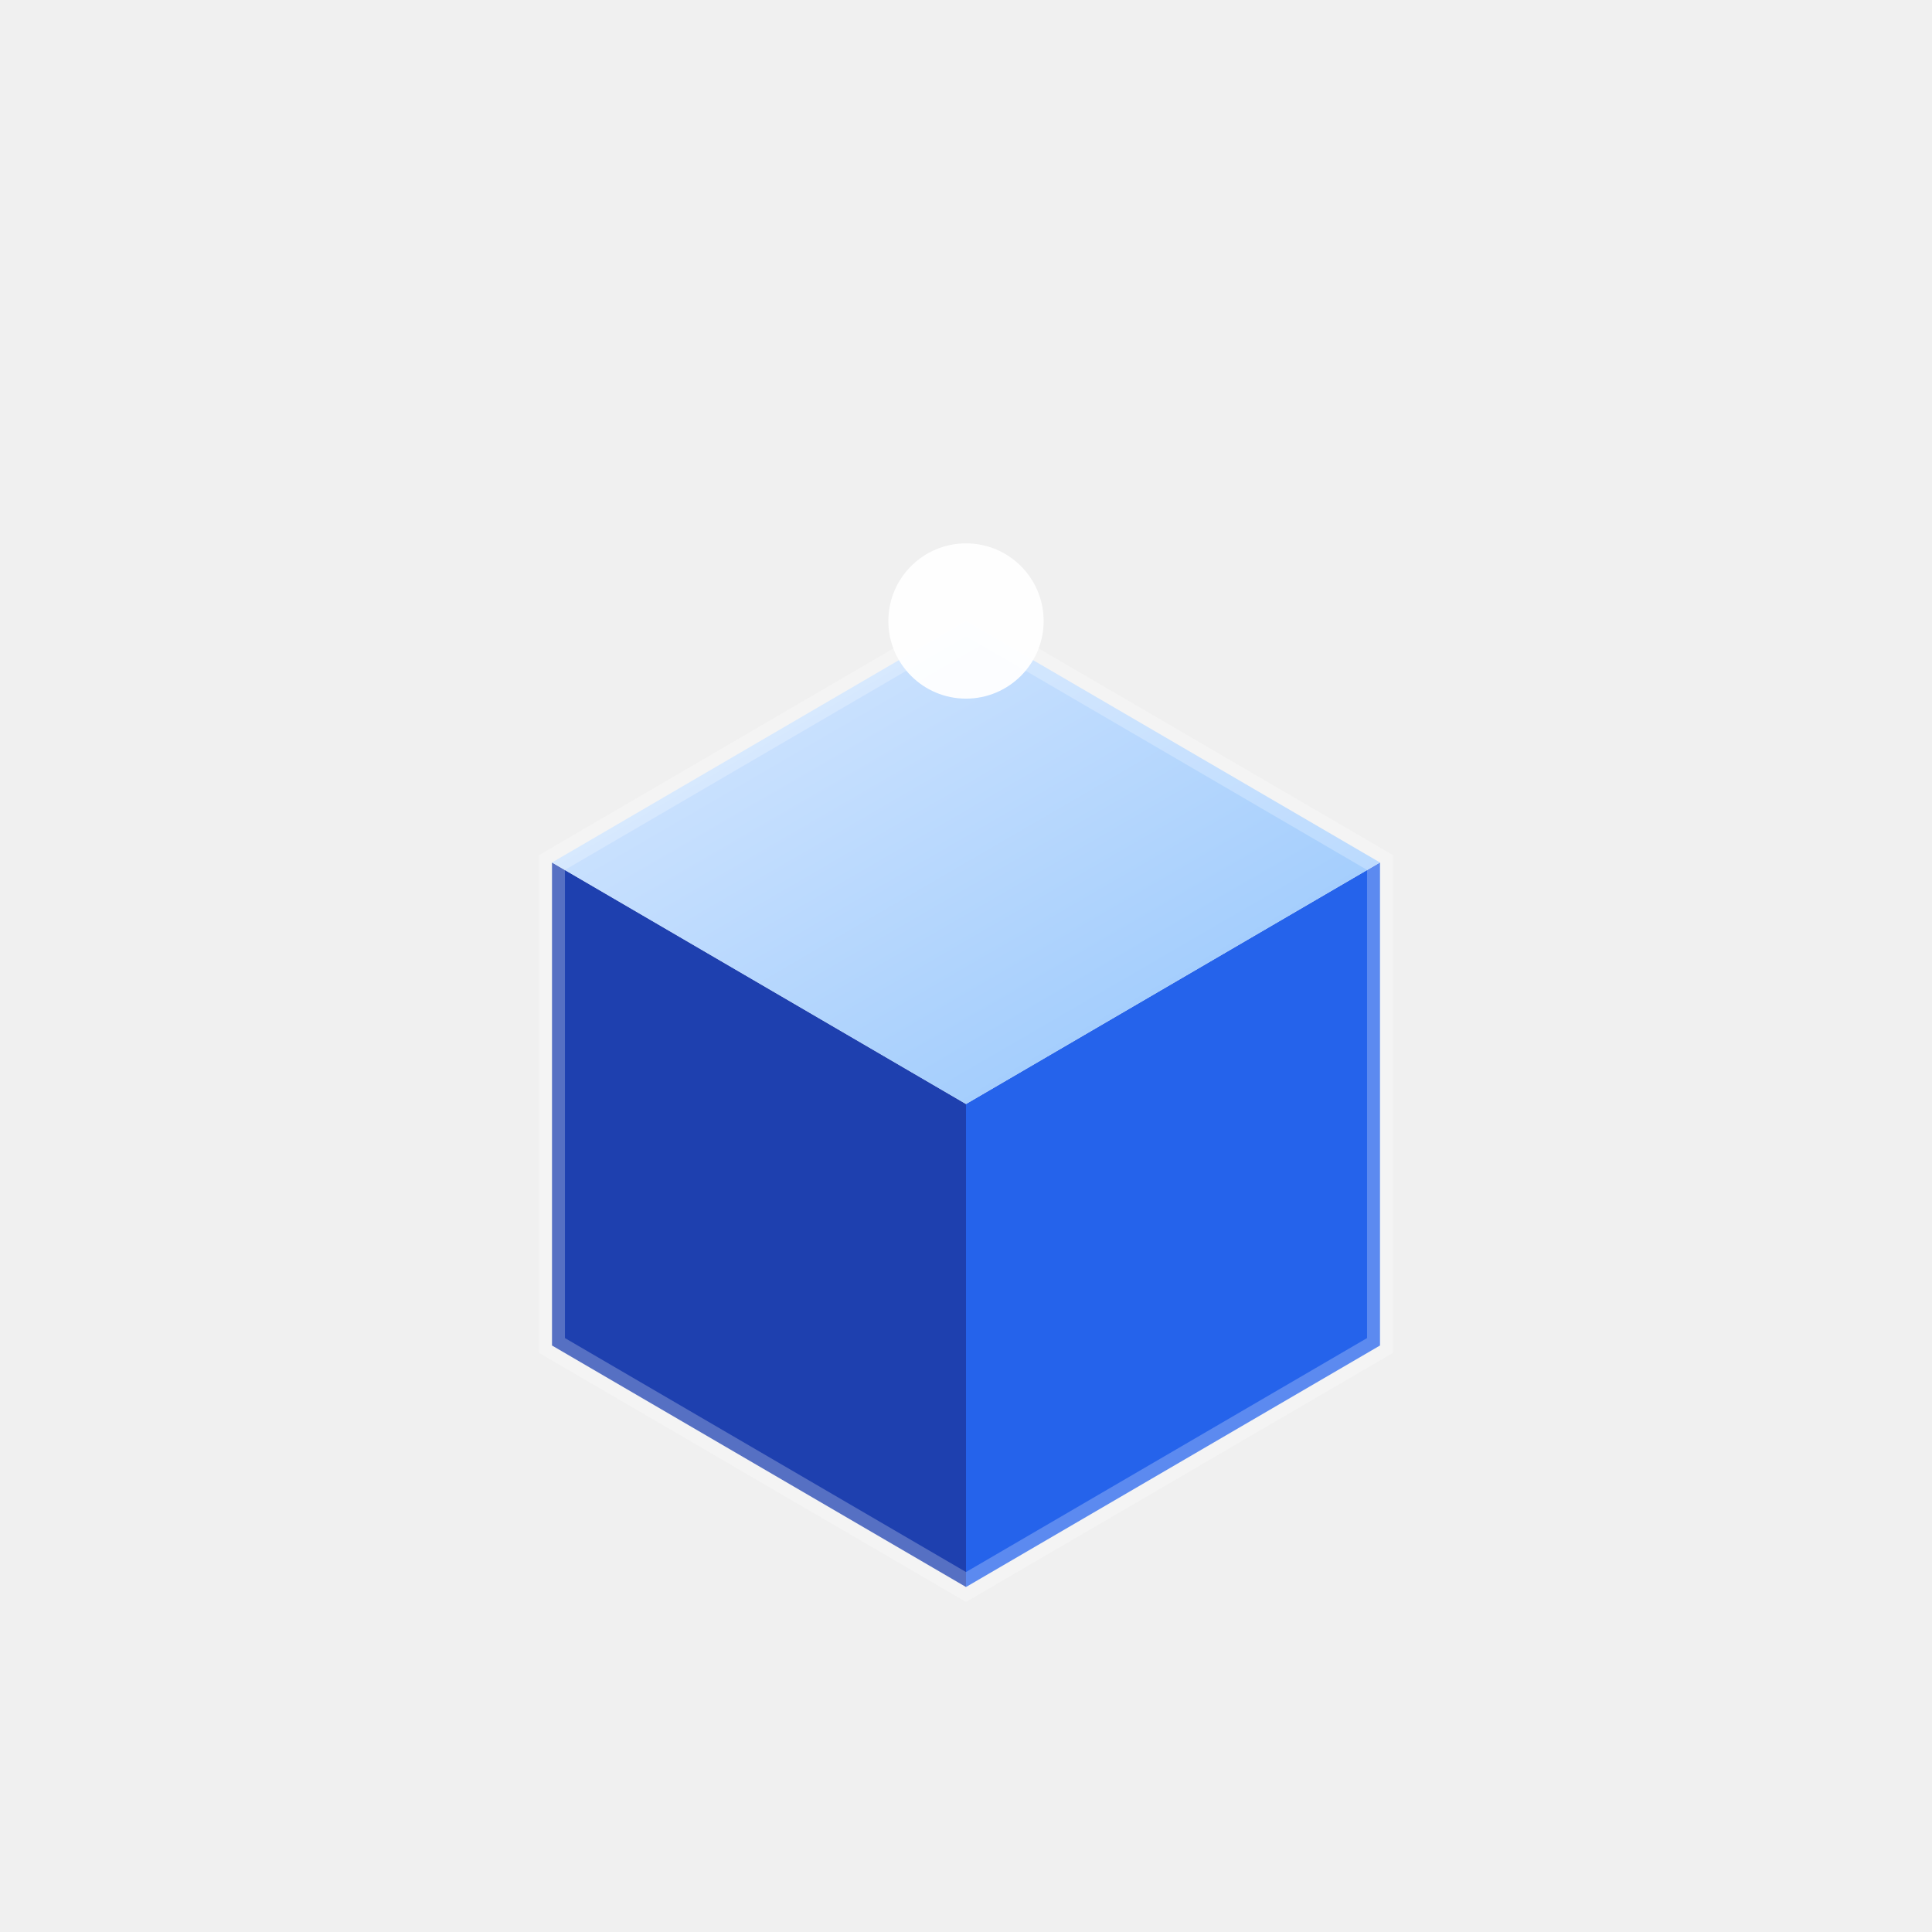
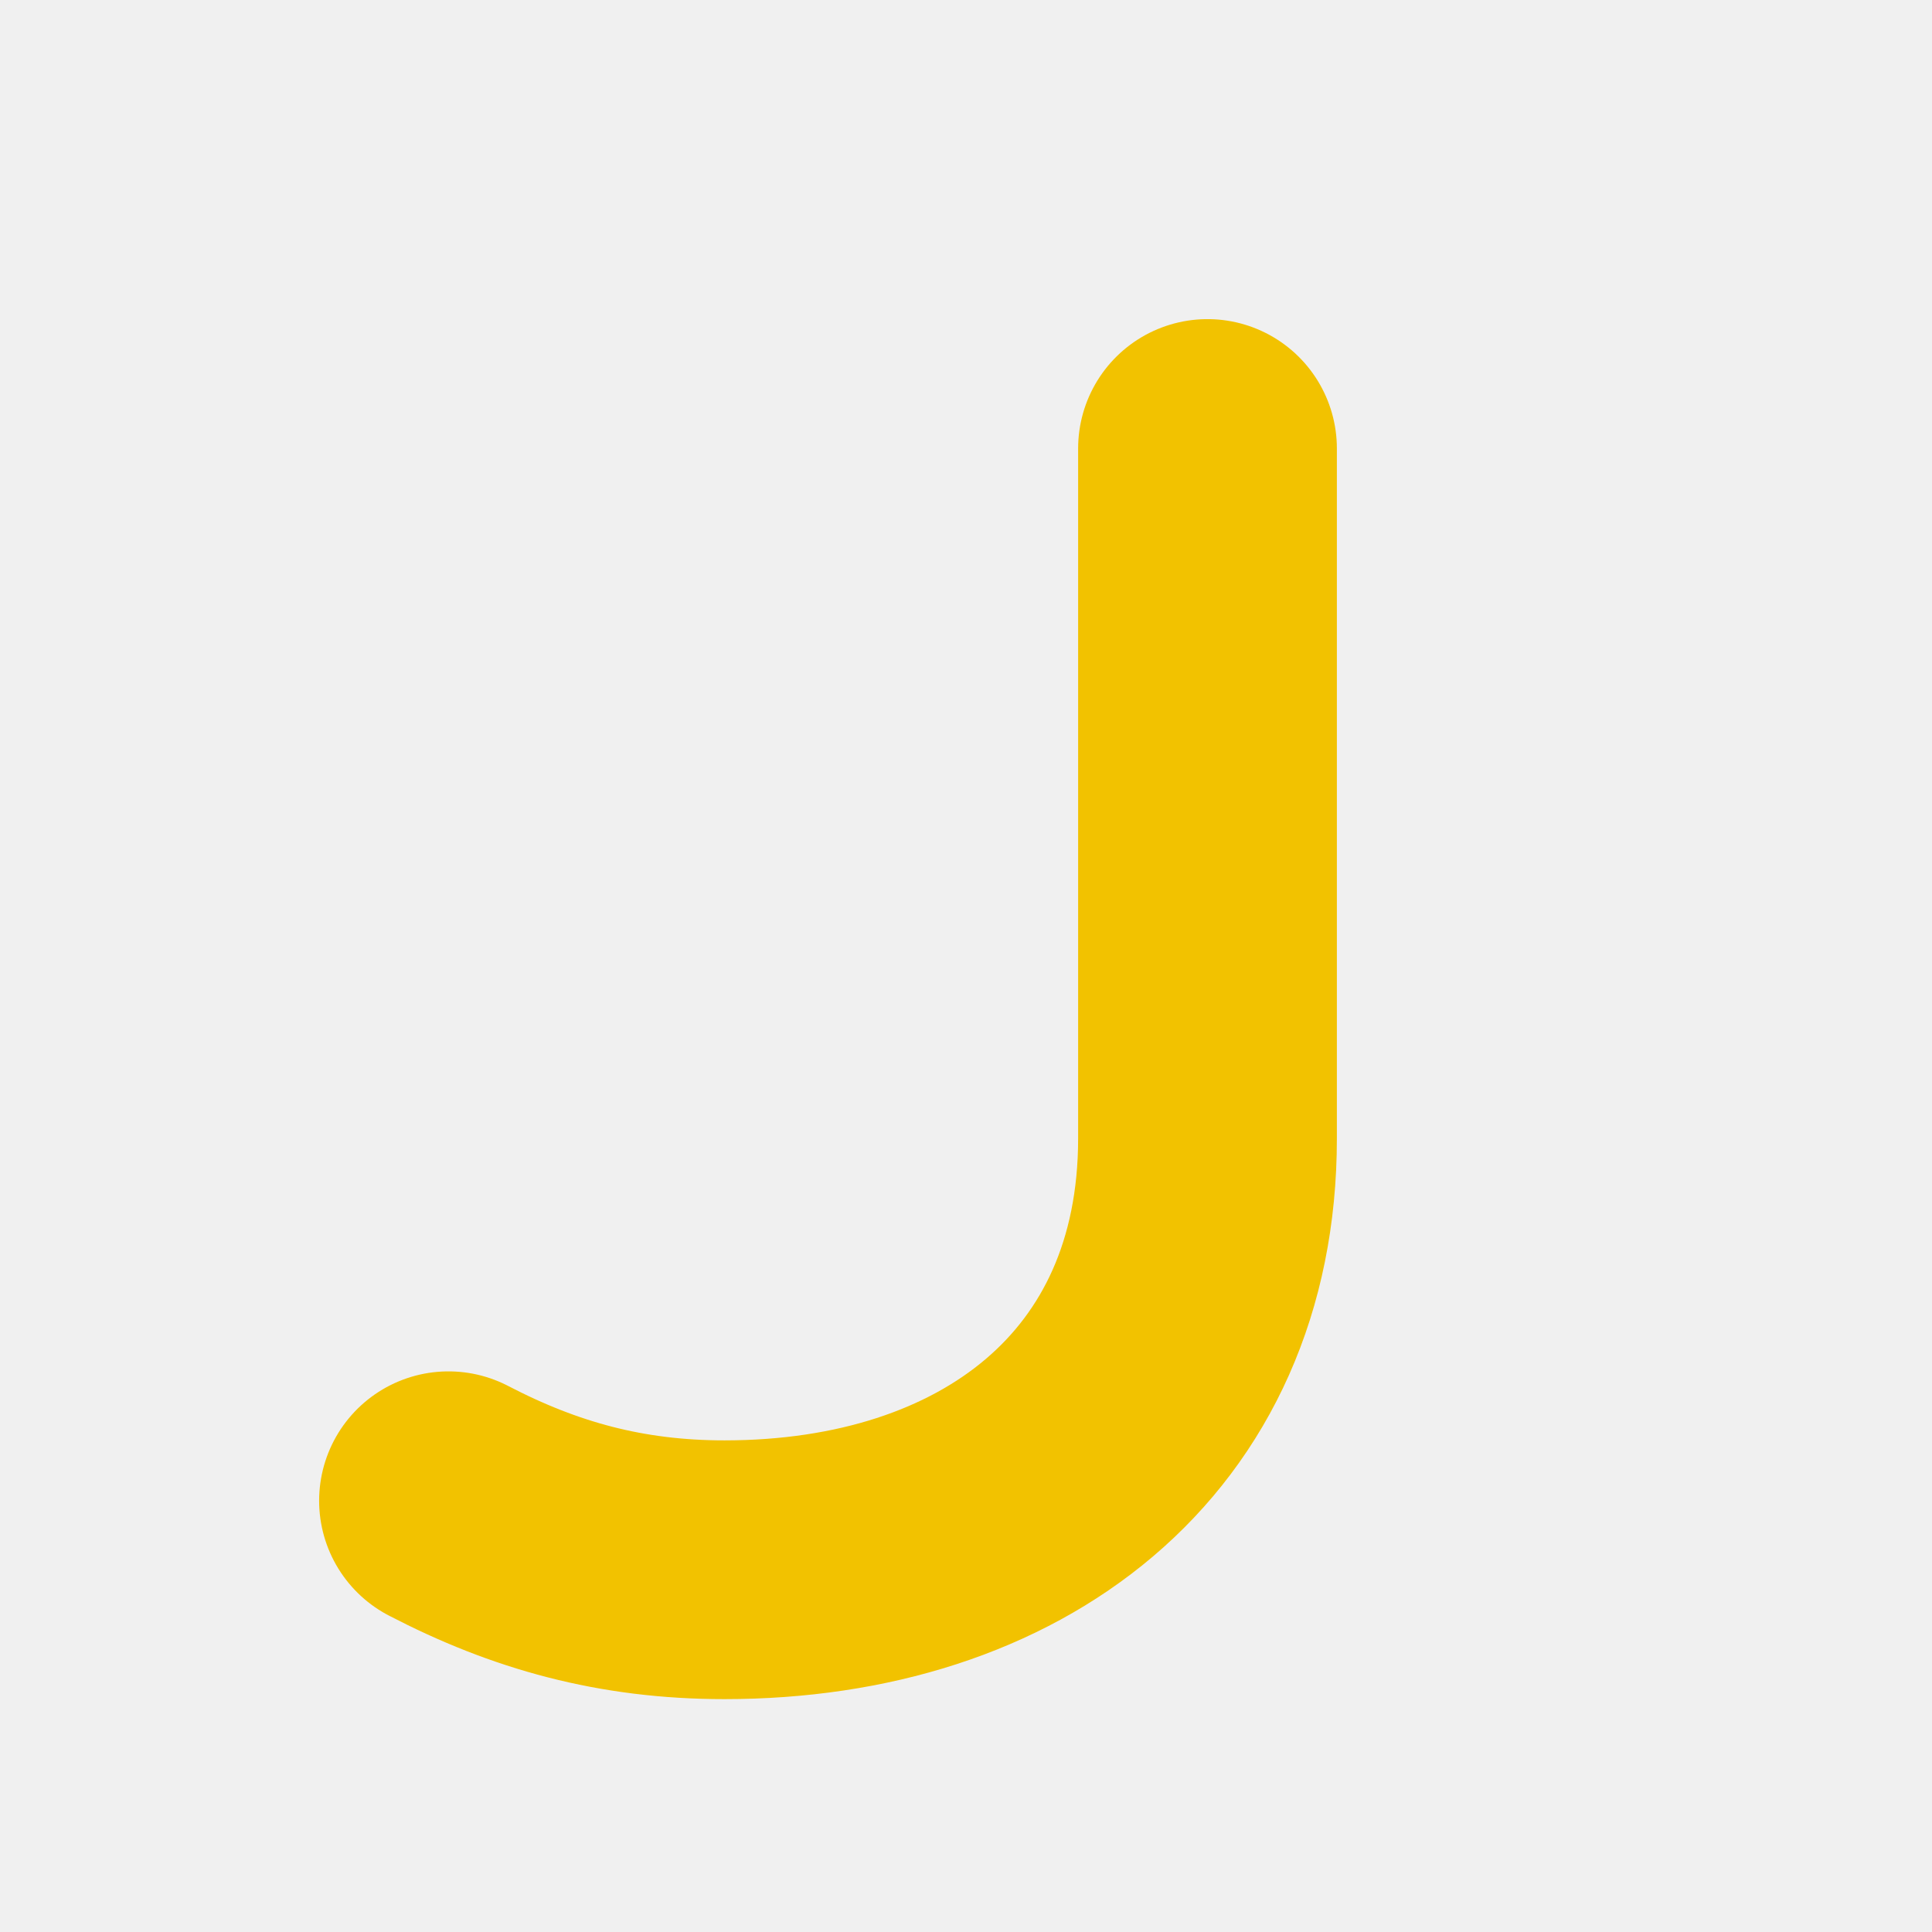
<svg xmlns="http://www.w3.org/2000/svg" viewBox="0 0 56 56">
-   <defs>
-     <linearGradient id="topFace" x1="0%" y1="0%" x2="100%" y2="100%">
-       <stop offset="0%" stop-color="#dbeafe" />
-       <stop offset="100%" stop-color="#93c5fd" />
-     </linearGradient>
-   </defs>
-   <polygon points="16,25 28,32 28,46 16,39" fill="#1e40af" />
-   <polygon points="40,25 40,39 28,46 28,32" fill="#2563eb" />
-   <polygon points="28,18 40,25 28,32 16,25" fill="url(#topFace)" />
-   <polygon points="28,18 40,25 40,39 28,46 16,39 16,25" fill="none" stroke="rgba(255,255,255,0.25)" stroke-width="0.75" />
-   <circle cx="28" cy="18" r="2.25" fill="white" opacity="0.95" />
+   <path d="M35 13 L35 33 C35 41 29 45.5 21 45.5 C18 45.5 15.5 44.8 13 43.5" fill="none" stroke="#F2C200" stroke-width="7.5" stroke-linecap="round" stroke-linejoin="round" />
</svg>
